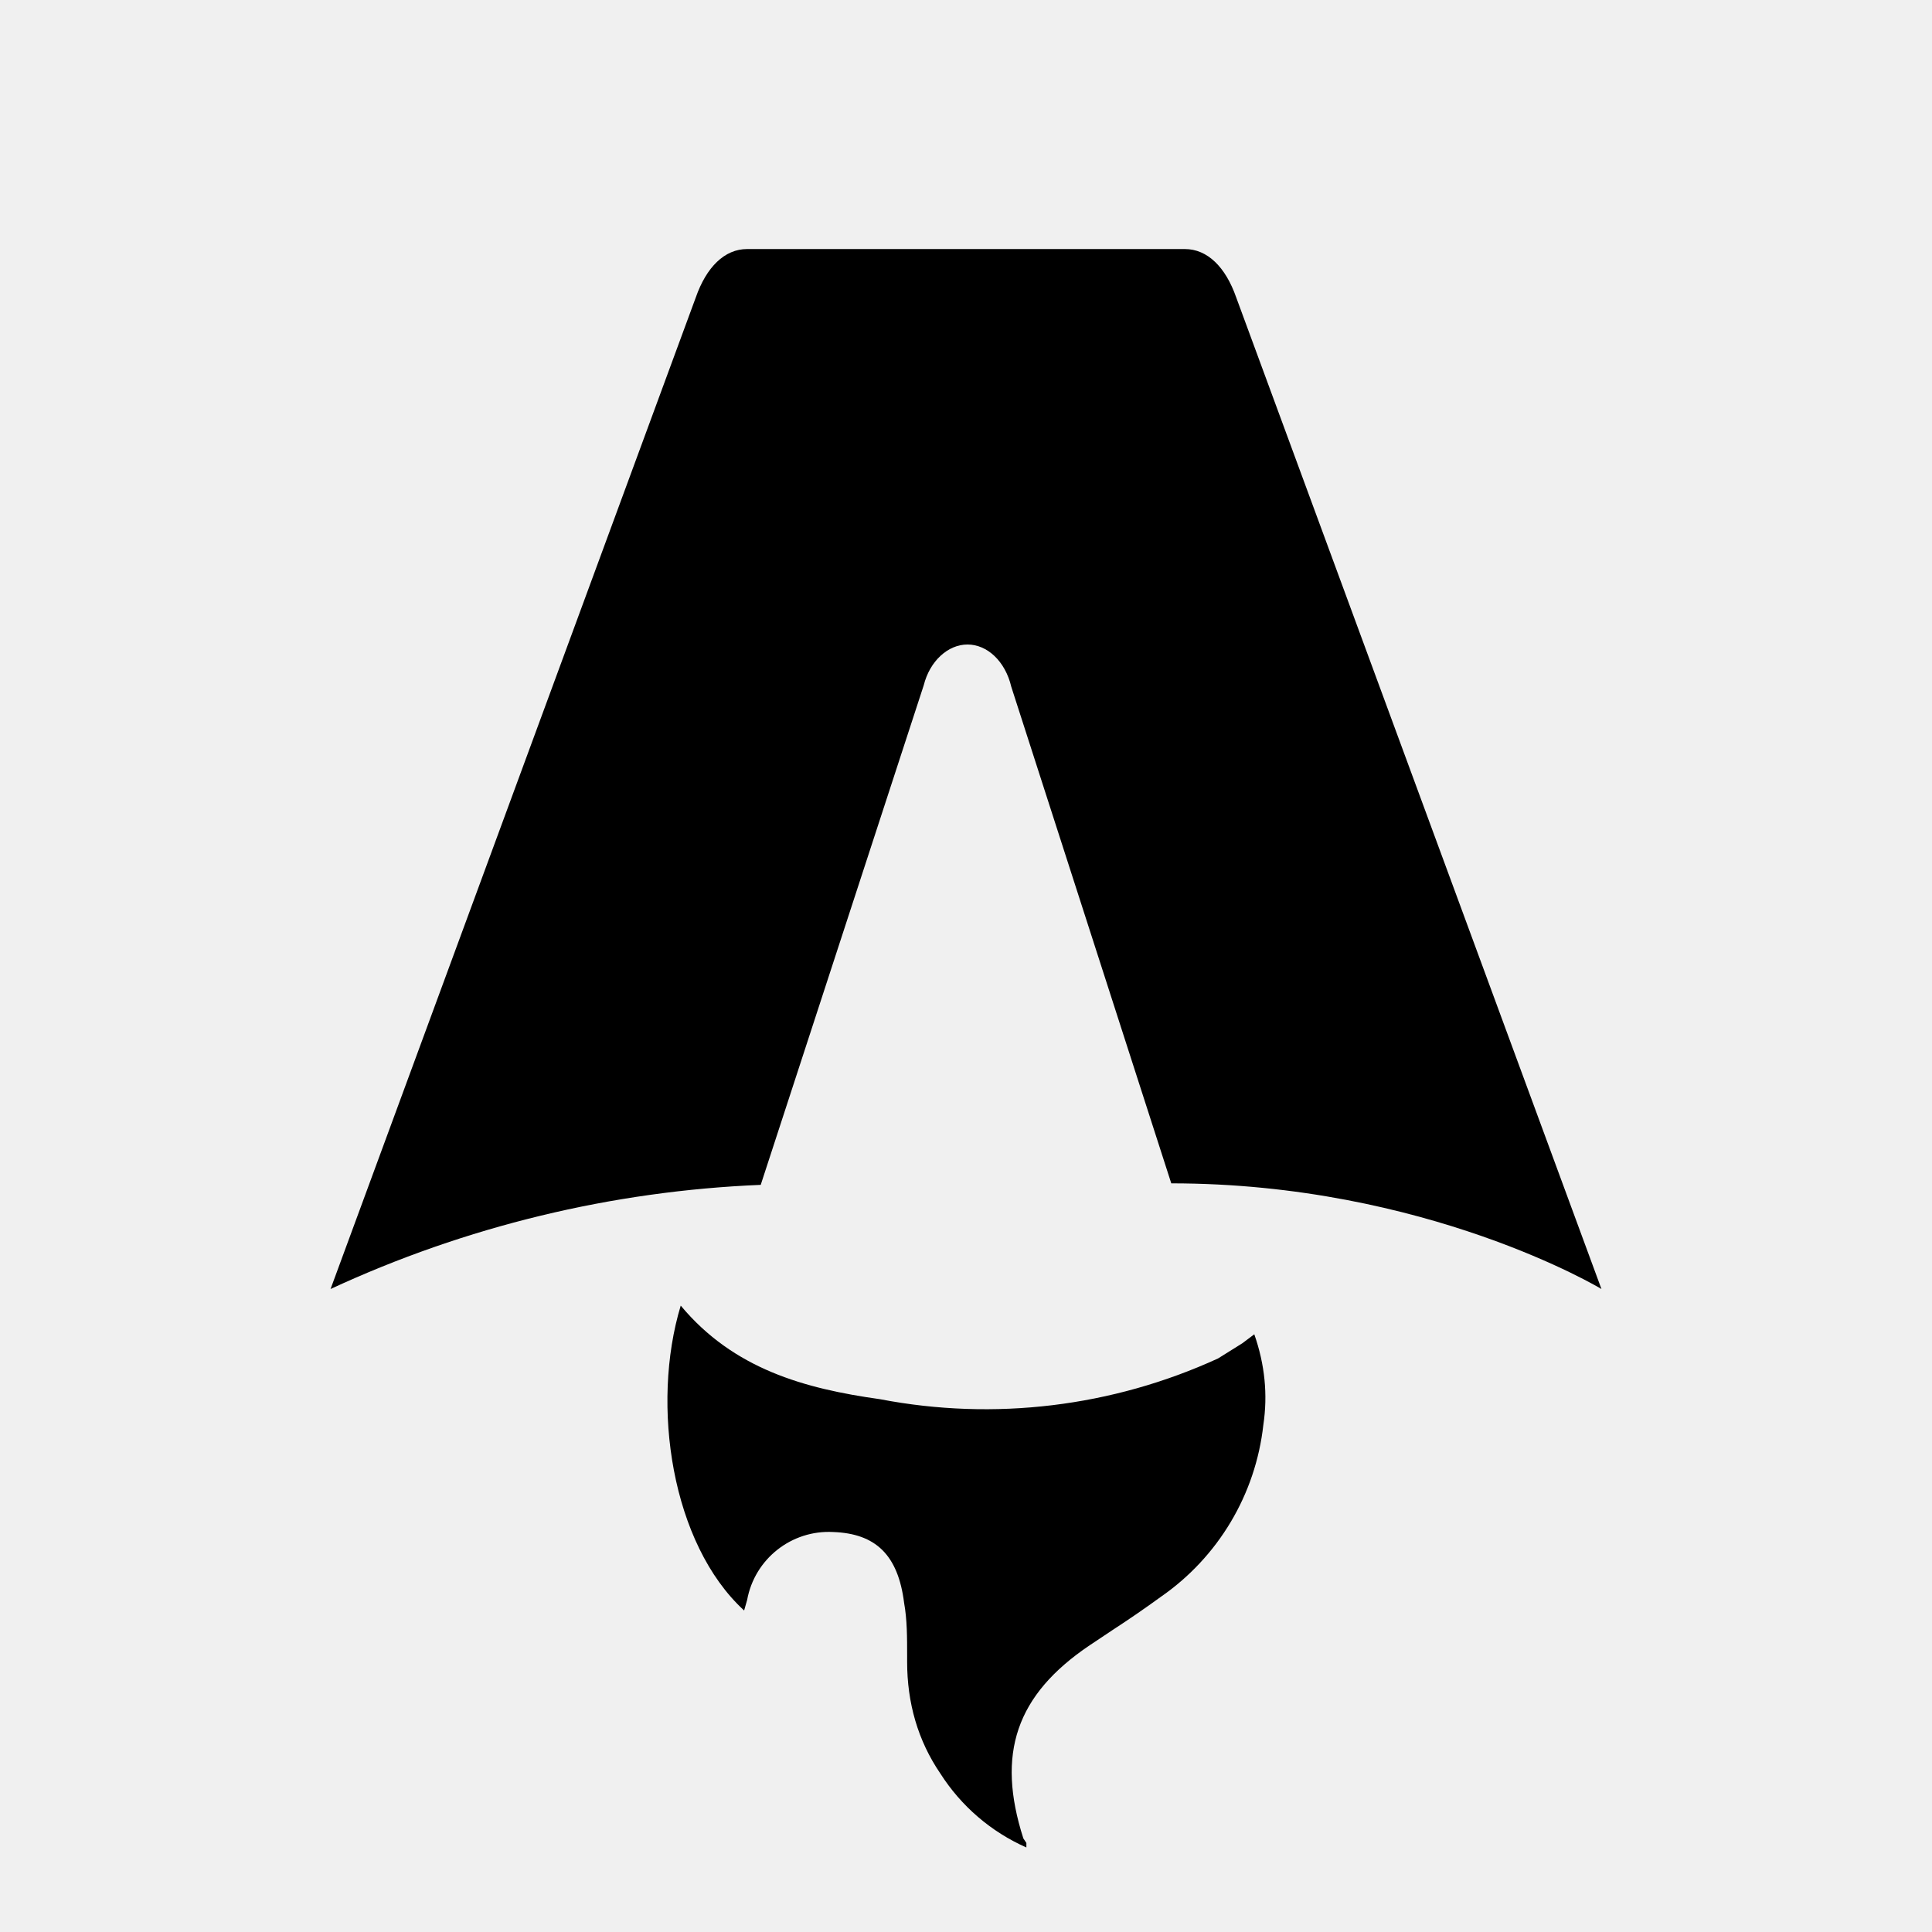
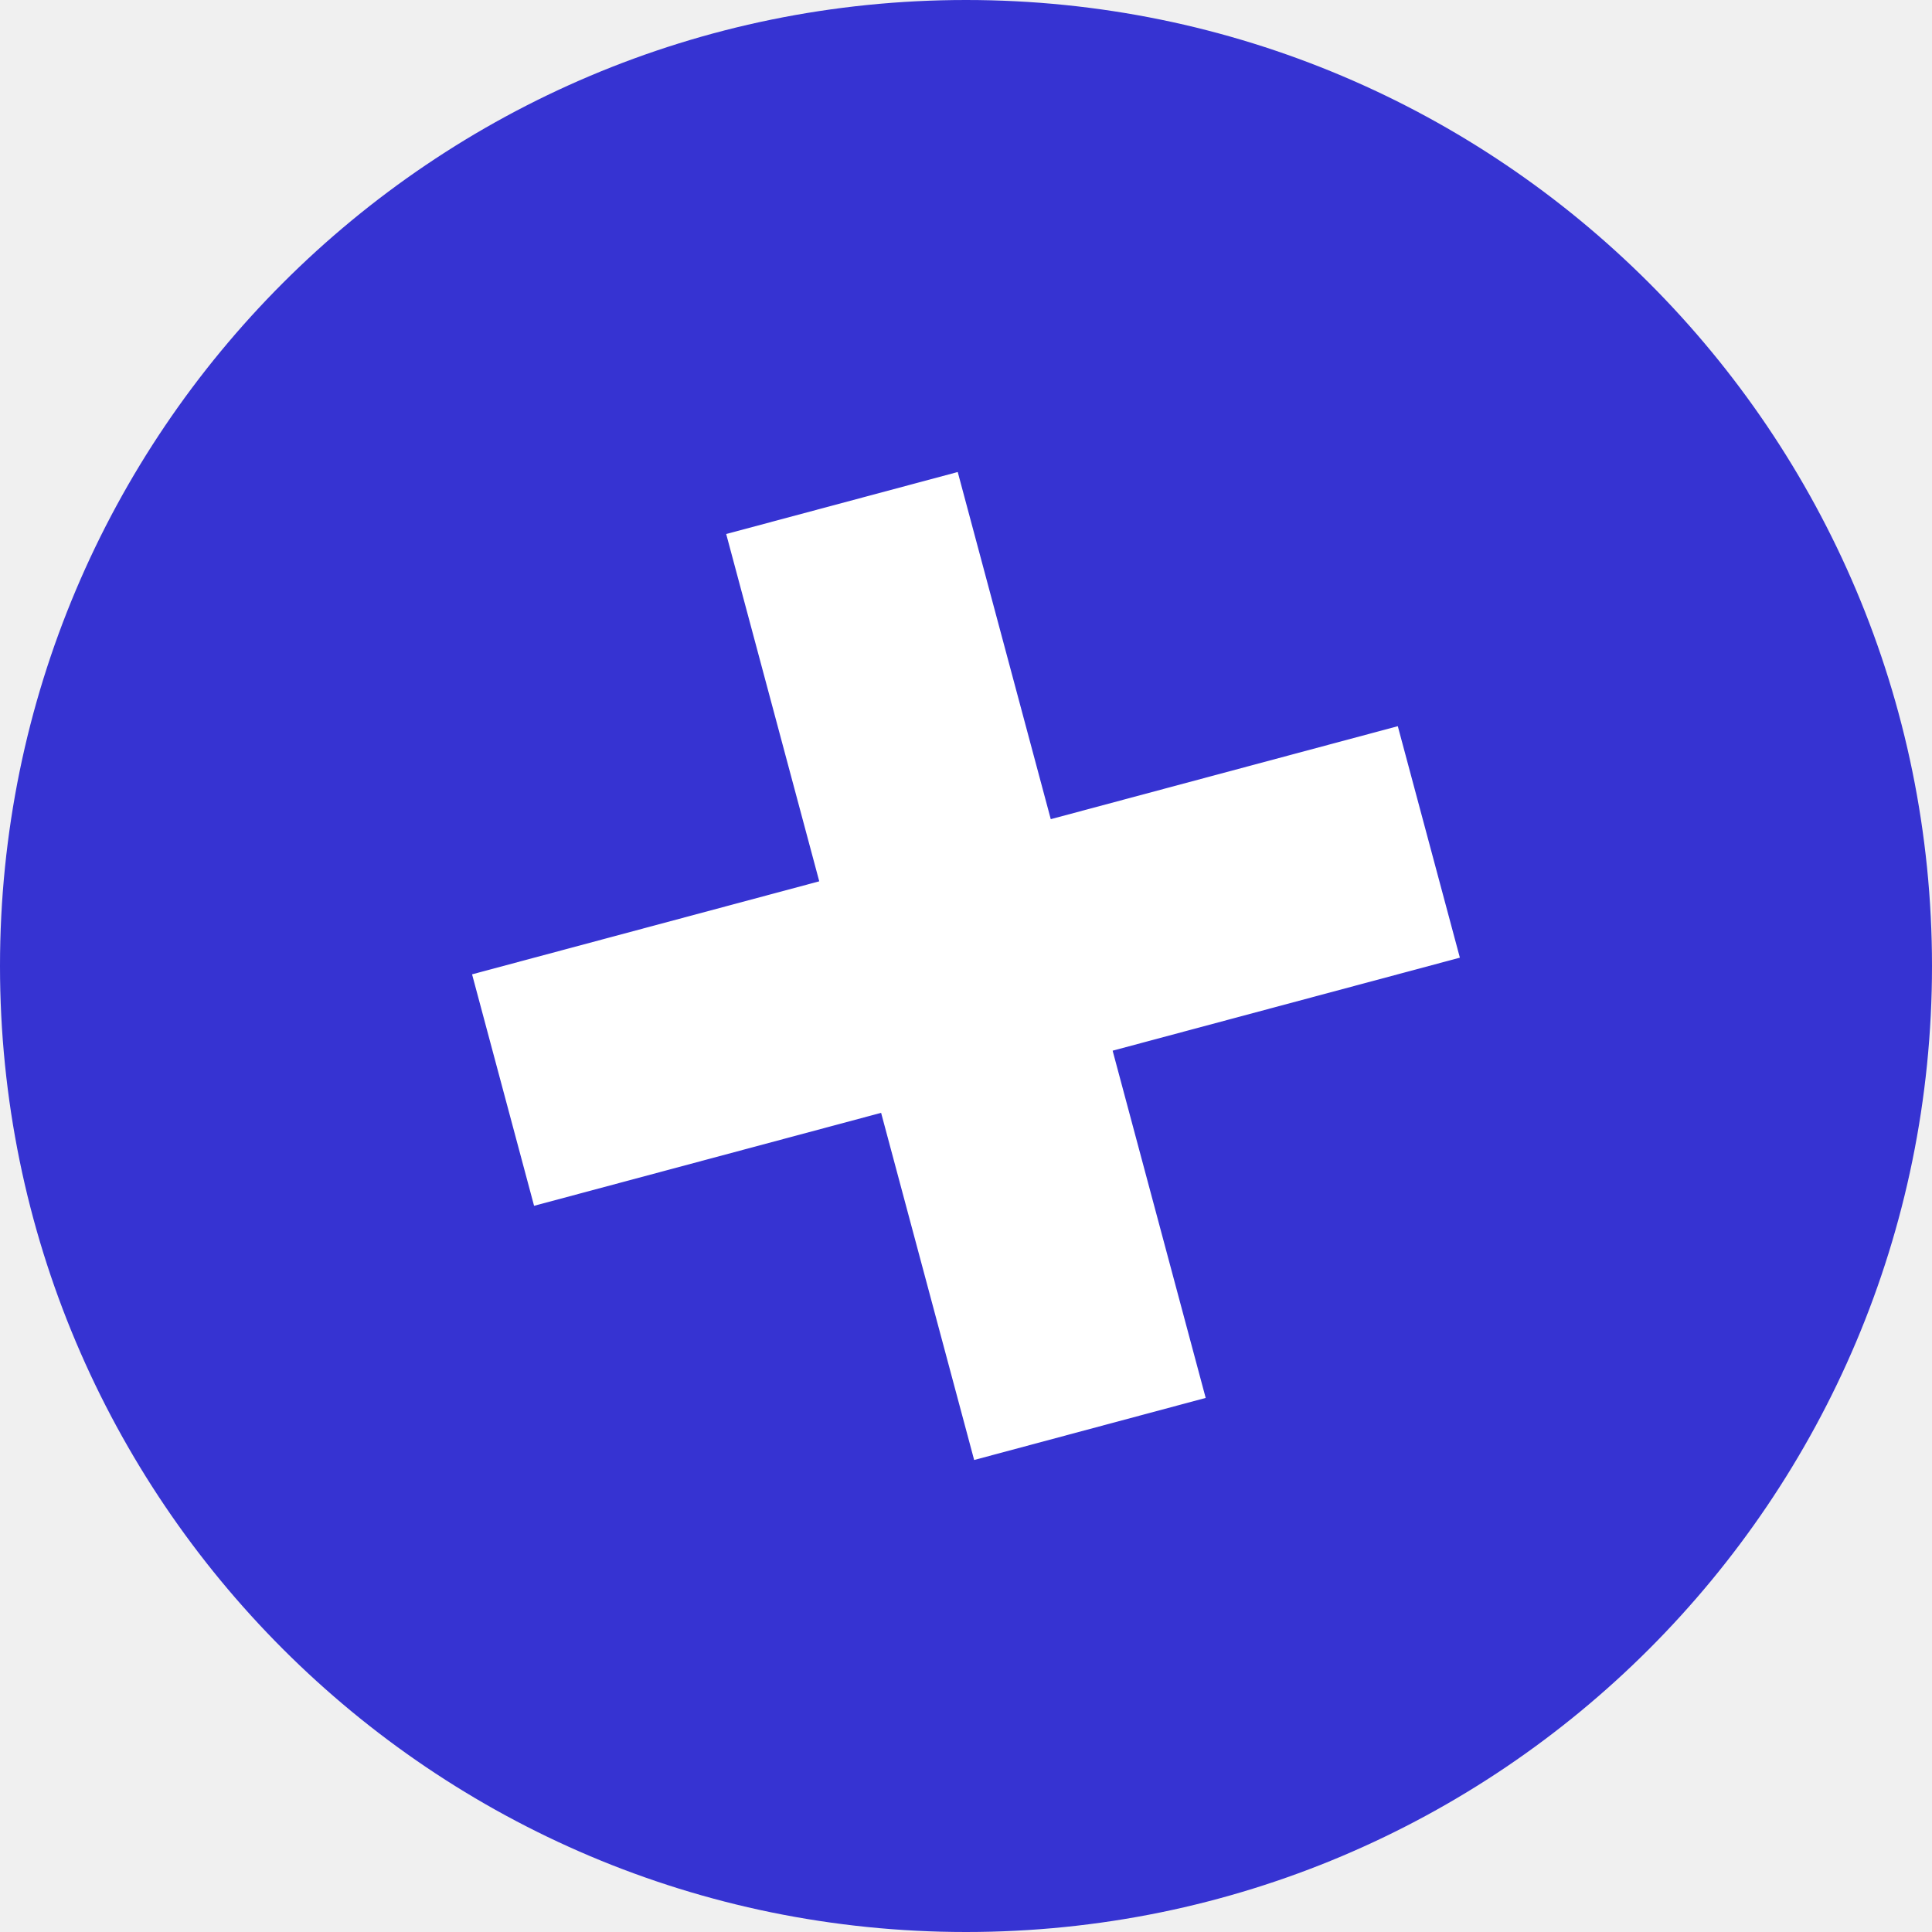
- <svg xmlns="http://www.w3.org/2000/svg" fill="none" viewBox="0 0 128 128">
-   <path d="M50.4 78.5a75.1 75.1 0 0 0-28.5 6.9l24.2-65.7c.7-2 1.9-3.2 3.4-3.2h29c1.5 0 2.7 1.2 3.4 3.2l24.2 65.7s-11.6-7-28.5-7L67 45.5c-.4-1.7-1.6-2.8-2.9-2.8-1.3 0-2.5 1.1-2.9 2.7L50.4 78.5Zm-1.1 28.2Zm-4.2-20.2c-2 6.6-.6 15.8 4.2 20.2a17.5 17.5 0 0 1 .2-.7 5.5 5.5 0 0 1 5.7-4.5c2.8.1 4.3 1.5 4.7 4.7.2 1.1.2 2.3.2 3.5v.4c0 2.7.7 5.2 2.2 7.4a13 13 0 0 0 5.7 4.9v-.3l-.2-.3c-1.8-5.6-.5-9.5 4.4-12.8l1.5-1a73 73 0 0 0 3.2-2.2 16 16 0 0 0 6.8-11.4c.3-2 .1-4-.6-6l-.8.6-1.6 1a37 37 0 0 1-22.4 2.7c-5-.7-9.7-2-13.2-6.2Z" />
-   <style>
-         path { fill: #000; }
-         @media (prefers-color-scheme: dark) {
-             path { fill: #FFF; }
-         }
-     </style>
+ <svg xmlns="http://www.w3.org/2000/svg" width="32" height="32" viewBox="0 0 32 32" fill="none">
+   <rect width="32" height="32" rx="16" fill="#3633D2" />
+   <path d="M13.567 14.598L13.567 14.596L13.569 14.596L12.028 8.845L15.863 7.818L17.404 13.568L23.152 12.028L24.18 15.862L18.431 17.402L18.432 17.403L18.429 17.404L19.97 23.154L16.135 24.182L14.594 18.432L8.846 19.972L7.819 16.138L13.567 14.598Z" fill="white" />
</svg>
